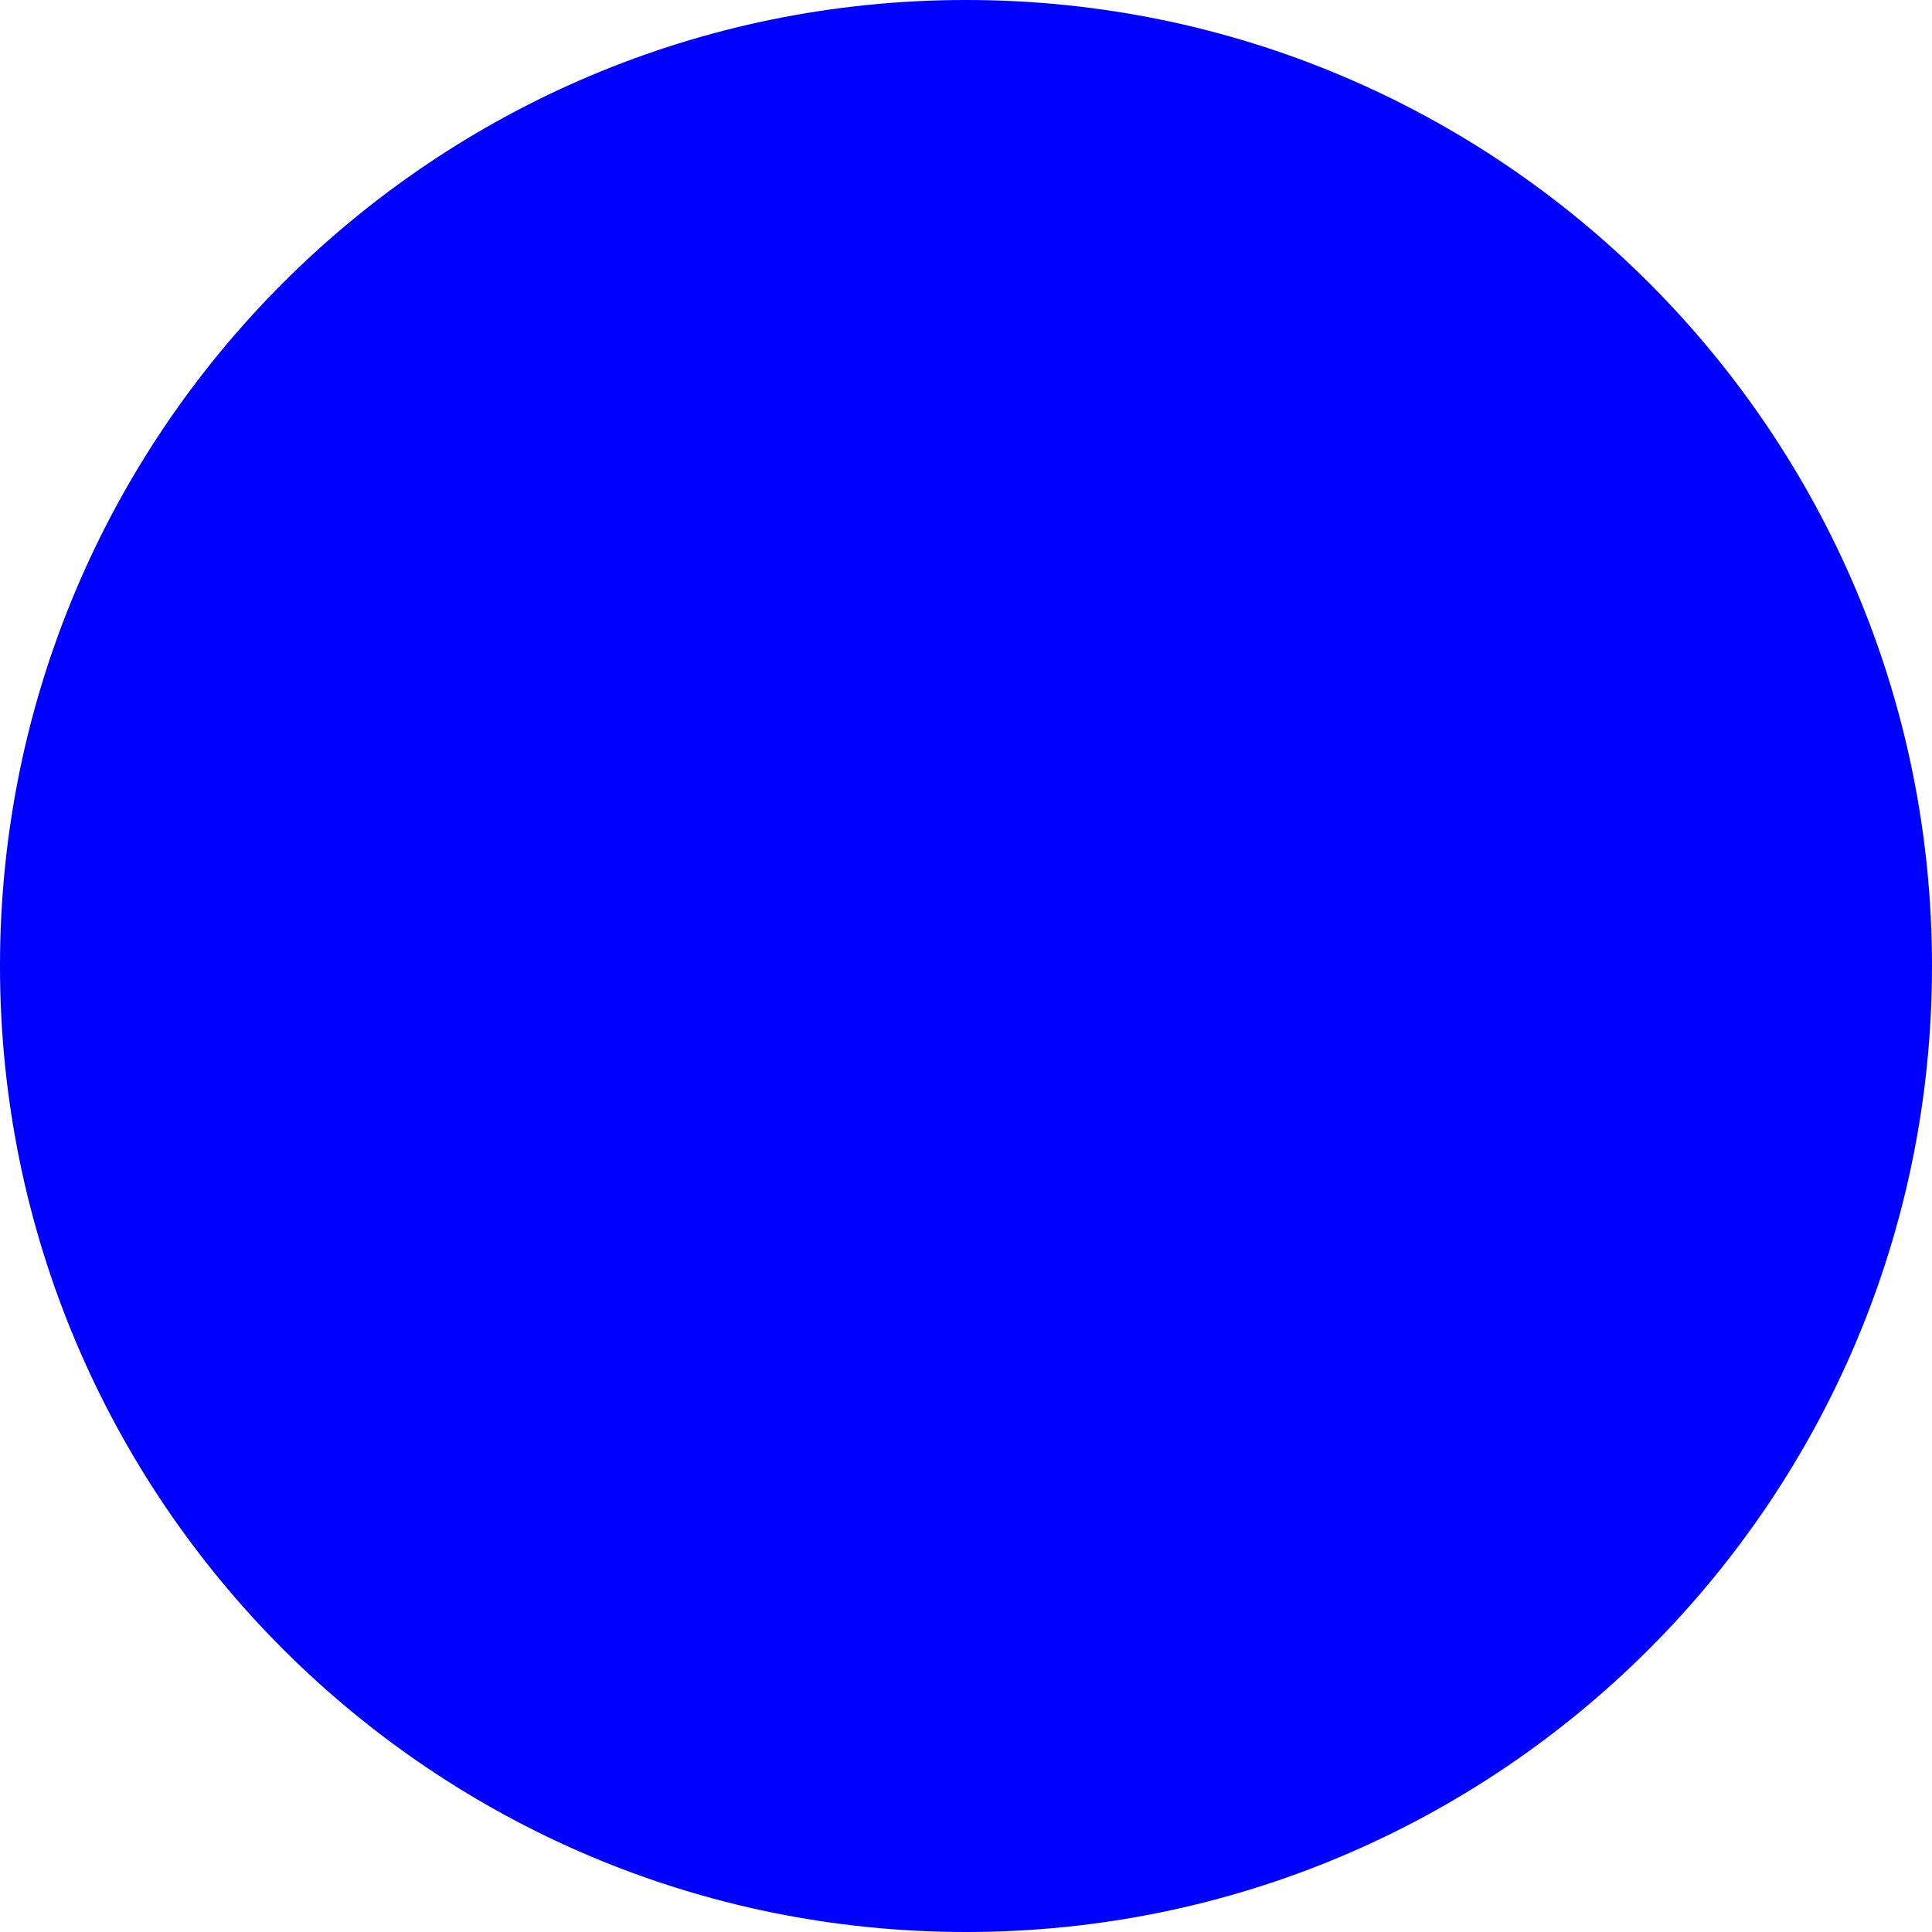
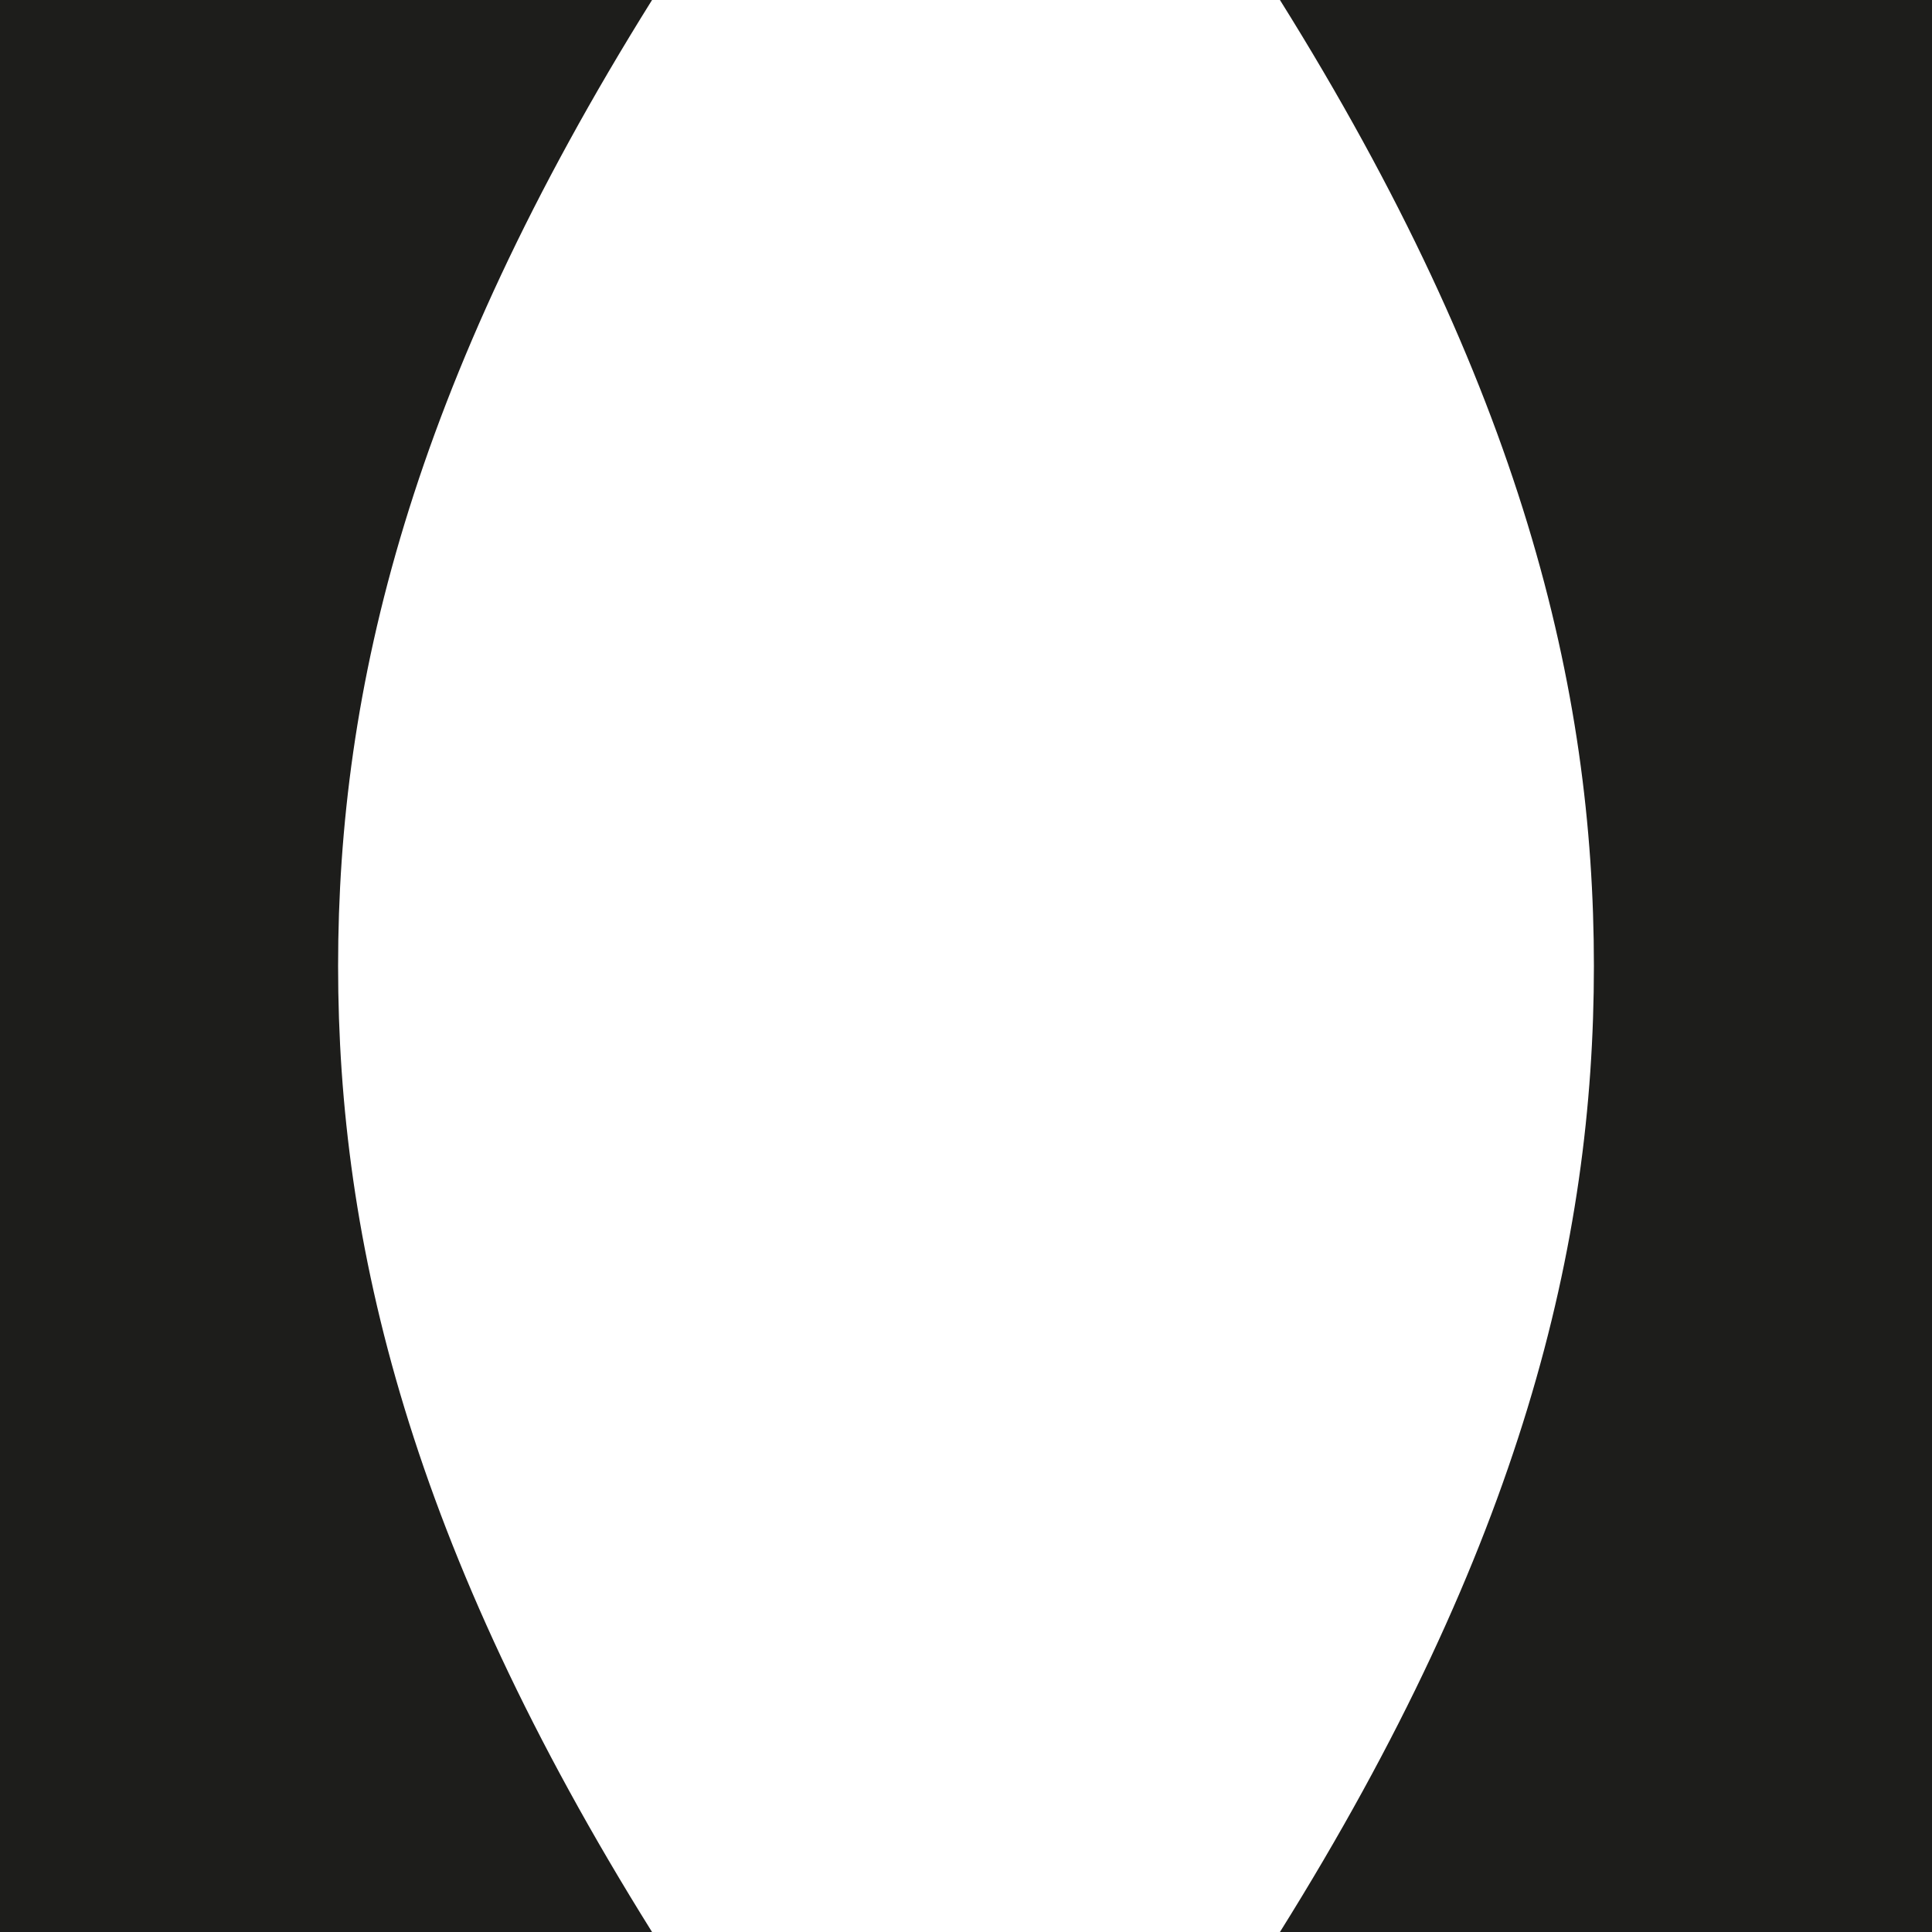
- <svg xmlns="http://www.w3.org/2000/svg" width="72" height="72" viewBox="0 0 72 72">
-   <g id="085611a4-ba5d-461f-86c0-2a5517541c99" data-name="Calque 2">
-     <g id="6f65c0eb-7233-4bae-82d8-36983e099a05" data-name="Calque 1">
-       <circle cx="36" cy="36" r="36" fill="blue" />
-     </g>
+ <svg xmlns="http://www.w3.org/2000/svg" xmlns:xlink="http://www.w3.org/1999/xlink" version="1.1" id="Layer_1" x="0px" y="0px" viewBox="0 0 16 16" style="enable-background:new 0 0 16 16;" xml:space="preserve">
+   <style type="text/css">
+ 	.st0{clip-path:url(#SVGID_00000178172461217639627860000007362742580918103197_);fill:#1D1D1B;}
+ </style>
+   <g>
+     <defs>
+       <rect id="SVGID_1_" width="16" height="16" />
+     </defs>
+     <clipPath id="SVGID_00000168084336086514259590000013311897880077698709_">
+       <use xlink:href="#SVGID_1_" style="overflow:visible;" />
+     </clipPath>
+     <path style="clip-path:url(#SVGID_00000168084336086514259590000013311897880077698709_);fill:#1D1D1B;" d="M2.8,8   c0-2.3,0.6-4.8,2.6-8H0v16h5.4C3.4,12.8,2.8,10.3,2.8,8" />
+     <path style="clip-path:url(#SVGID_00000168084336086514259590000013311897880077698709_);fill:#1D1D1B;" d="M13.2,8   c0-2.3-0.6-4.8-2.6-8H16v16h-5.4C12.6,12.8,13.2,10.3,13.2,8" />
  </g>
</svg>
